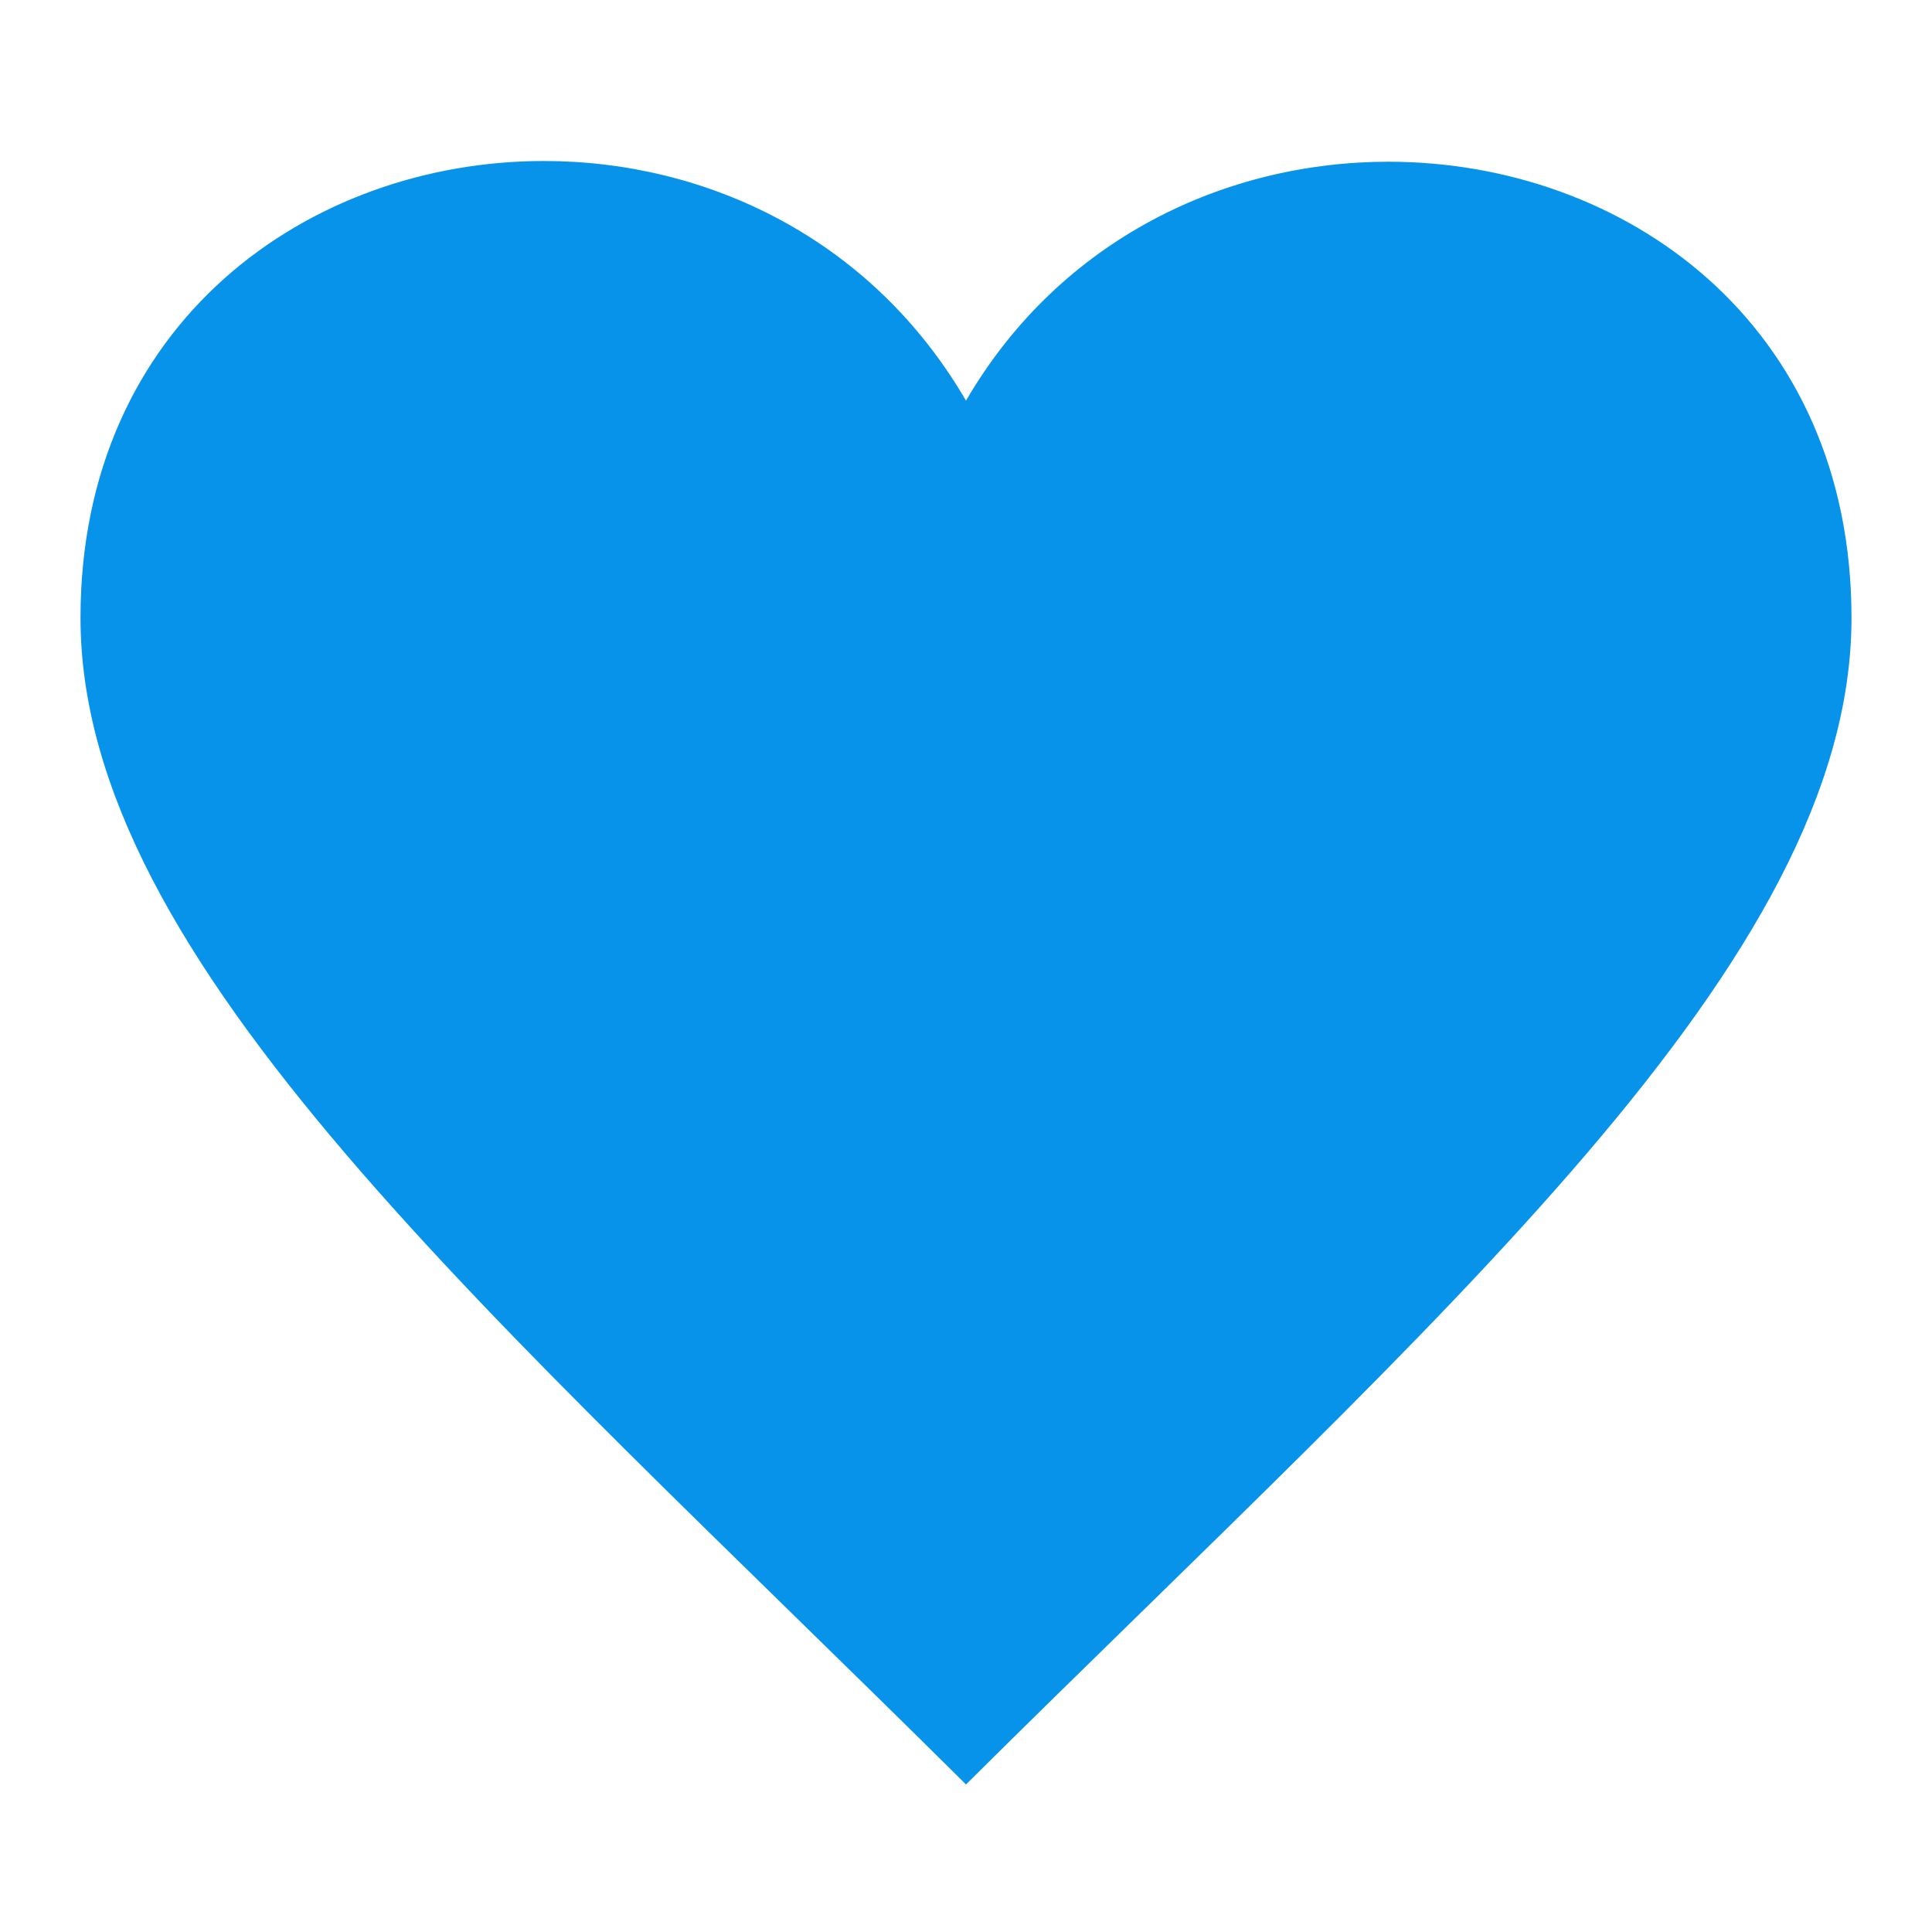
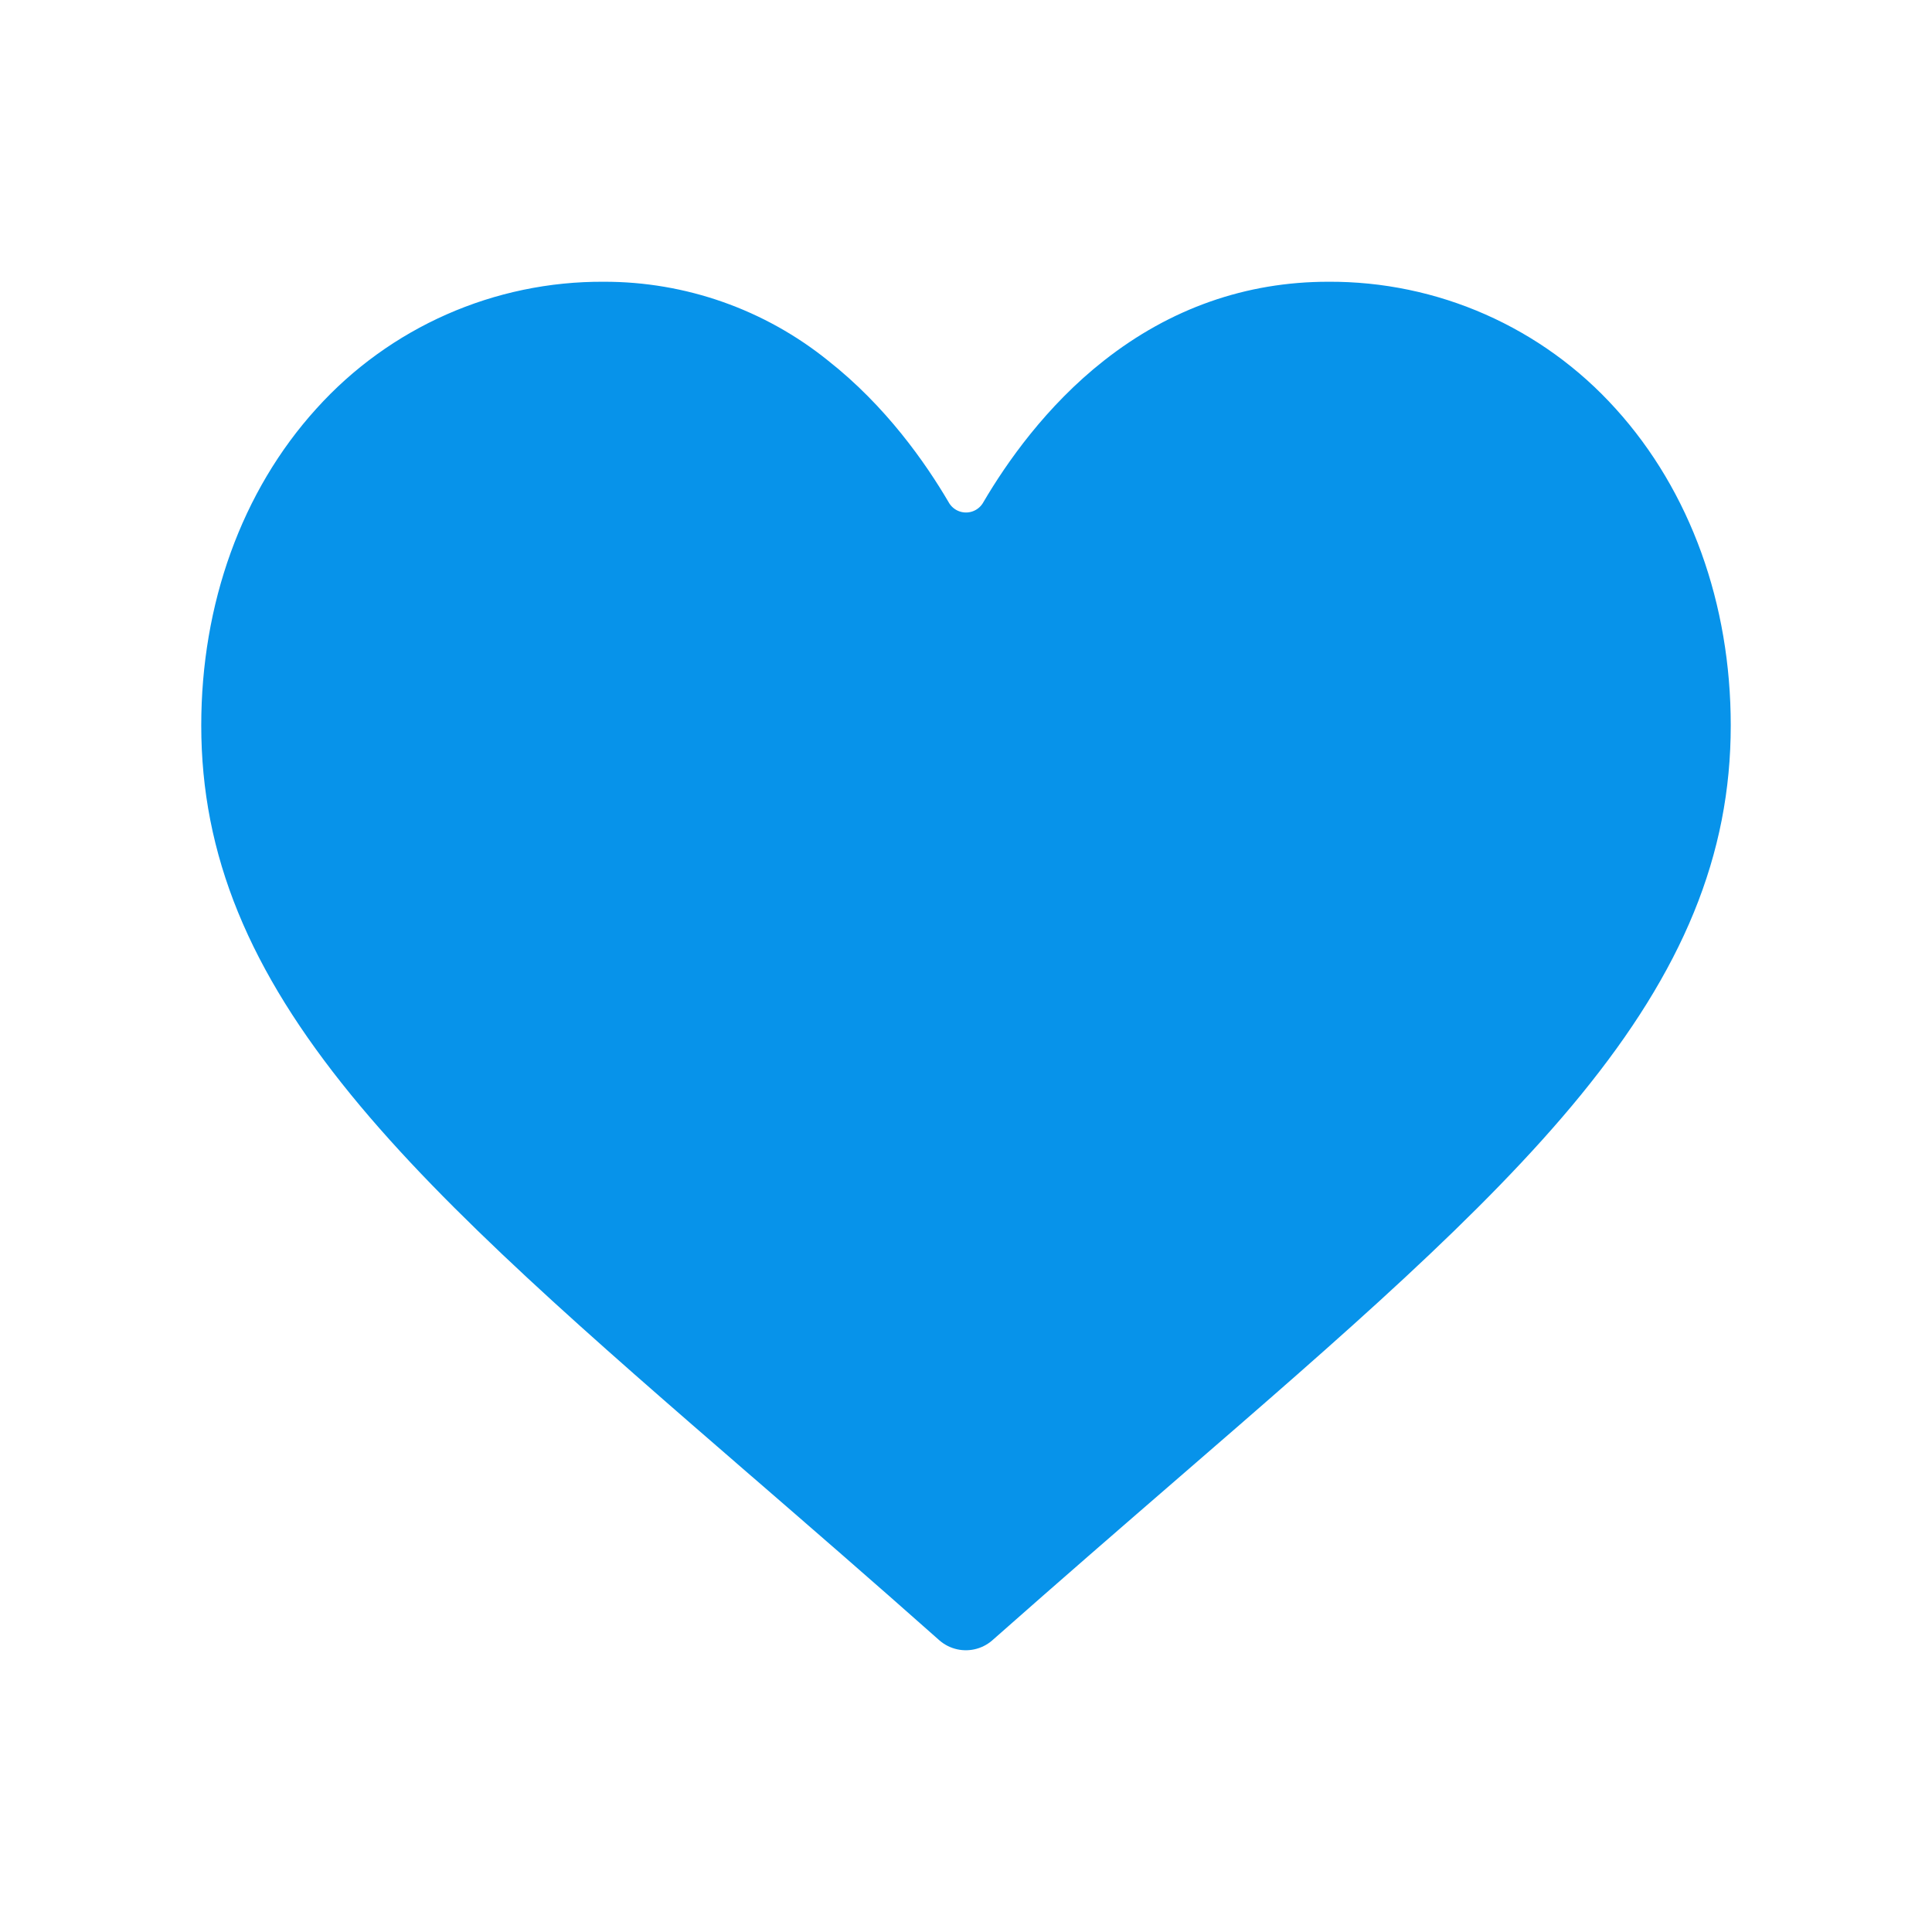
<svg xmlns="http://www.w3.org/2000/svg" width="24" height="24">
-   <path d="M6.758 2C8.77 2 10.822 2.955 12 4.977c1.173-2.013 3.23-2.968 5.249-2.968C20.163 2.01 23 4 23 7.675c0 4.273-5.106 8.643-11 14.492C6.107 16.318 1 11.947 1 7.675 1 4.005 3.84 2 6.758 2z" fill="#0793EA" fill-rule="evenodd" />
+   <g fill="none" fill-rule="evenodd">
+     <path d="M7.501 4a4.27 4.27 0 0 0-3.2 1.412C3.462 6.337 3 7.615 3 9.012c0 1.473.539 2.79 1.747 4.271 1.168 1.432 2.906 2.936 4.917 4.678l.004.003c.703.609 1.5 1.299 2.33 2.036.835-.738 1.633-1.43 2.338-2.04 2.011-1.741 3.749-3.245 4.917-4.677C20.46 11.803 21 10.485 21 9.011c0-1.396-.462-2.674-1.301-3.599A4.27 4.27 0 0 0 16.499 4c-.907 0-1.739.293-2.473.87-.655.514-1.111 1.165-1.378 1.62a.746.746 0 0 1-1.296 0c-.267-.455-.723-1.106-1.378-1.62A3.922 3.922 0 0 0 7.501 4z" fill="#0793EA" fill-rule="nonzero" stroke="#0793EA" stroke-linejoin="round" />
+     <path d="M0 0h24v24H0z" />
+   </g>
</svg>
